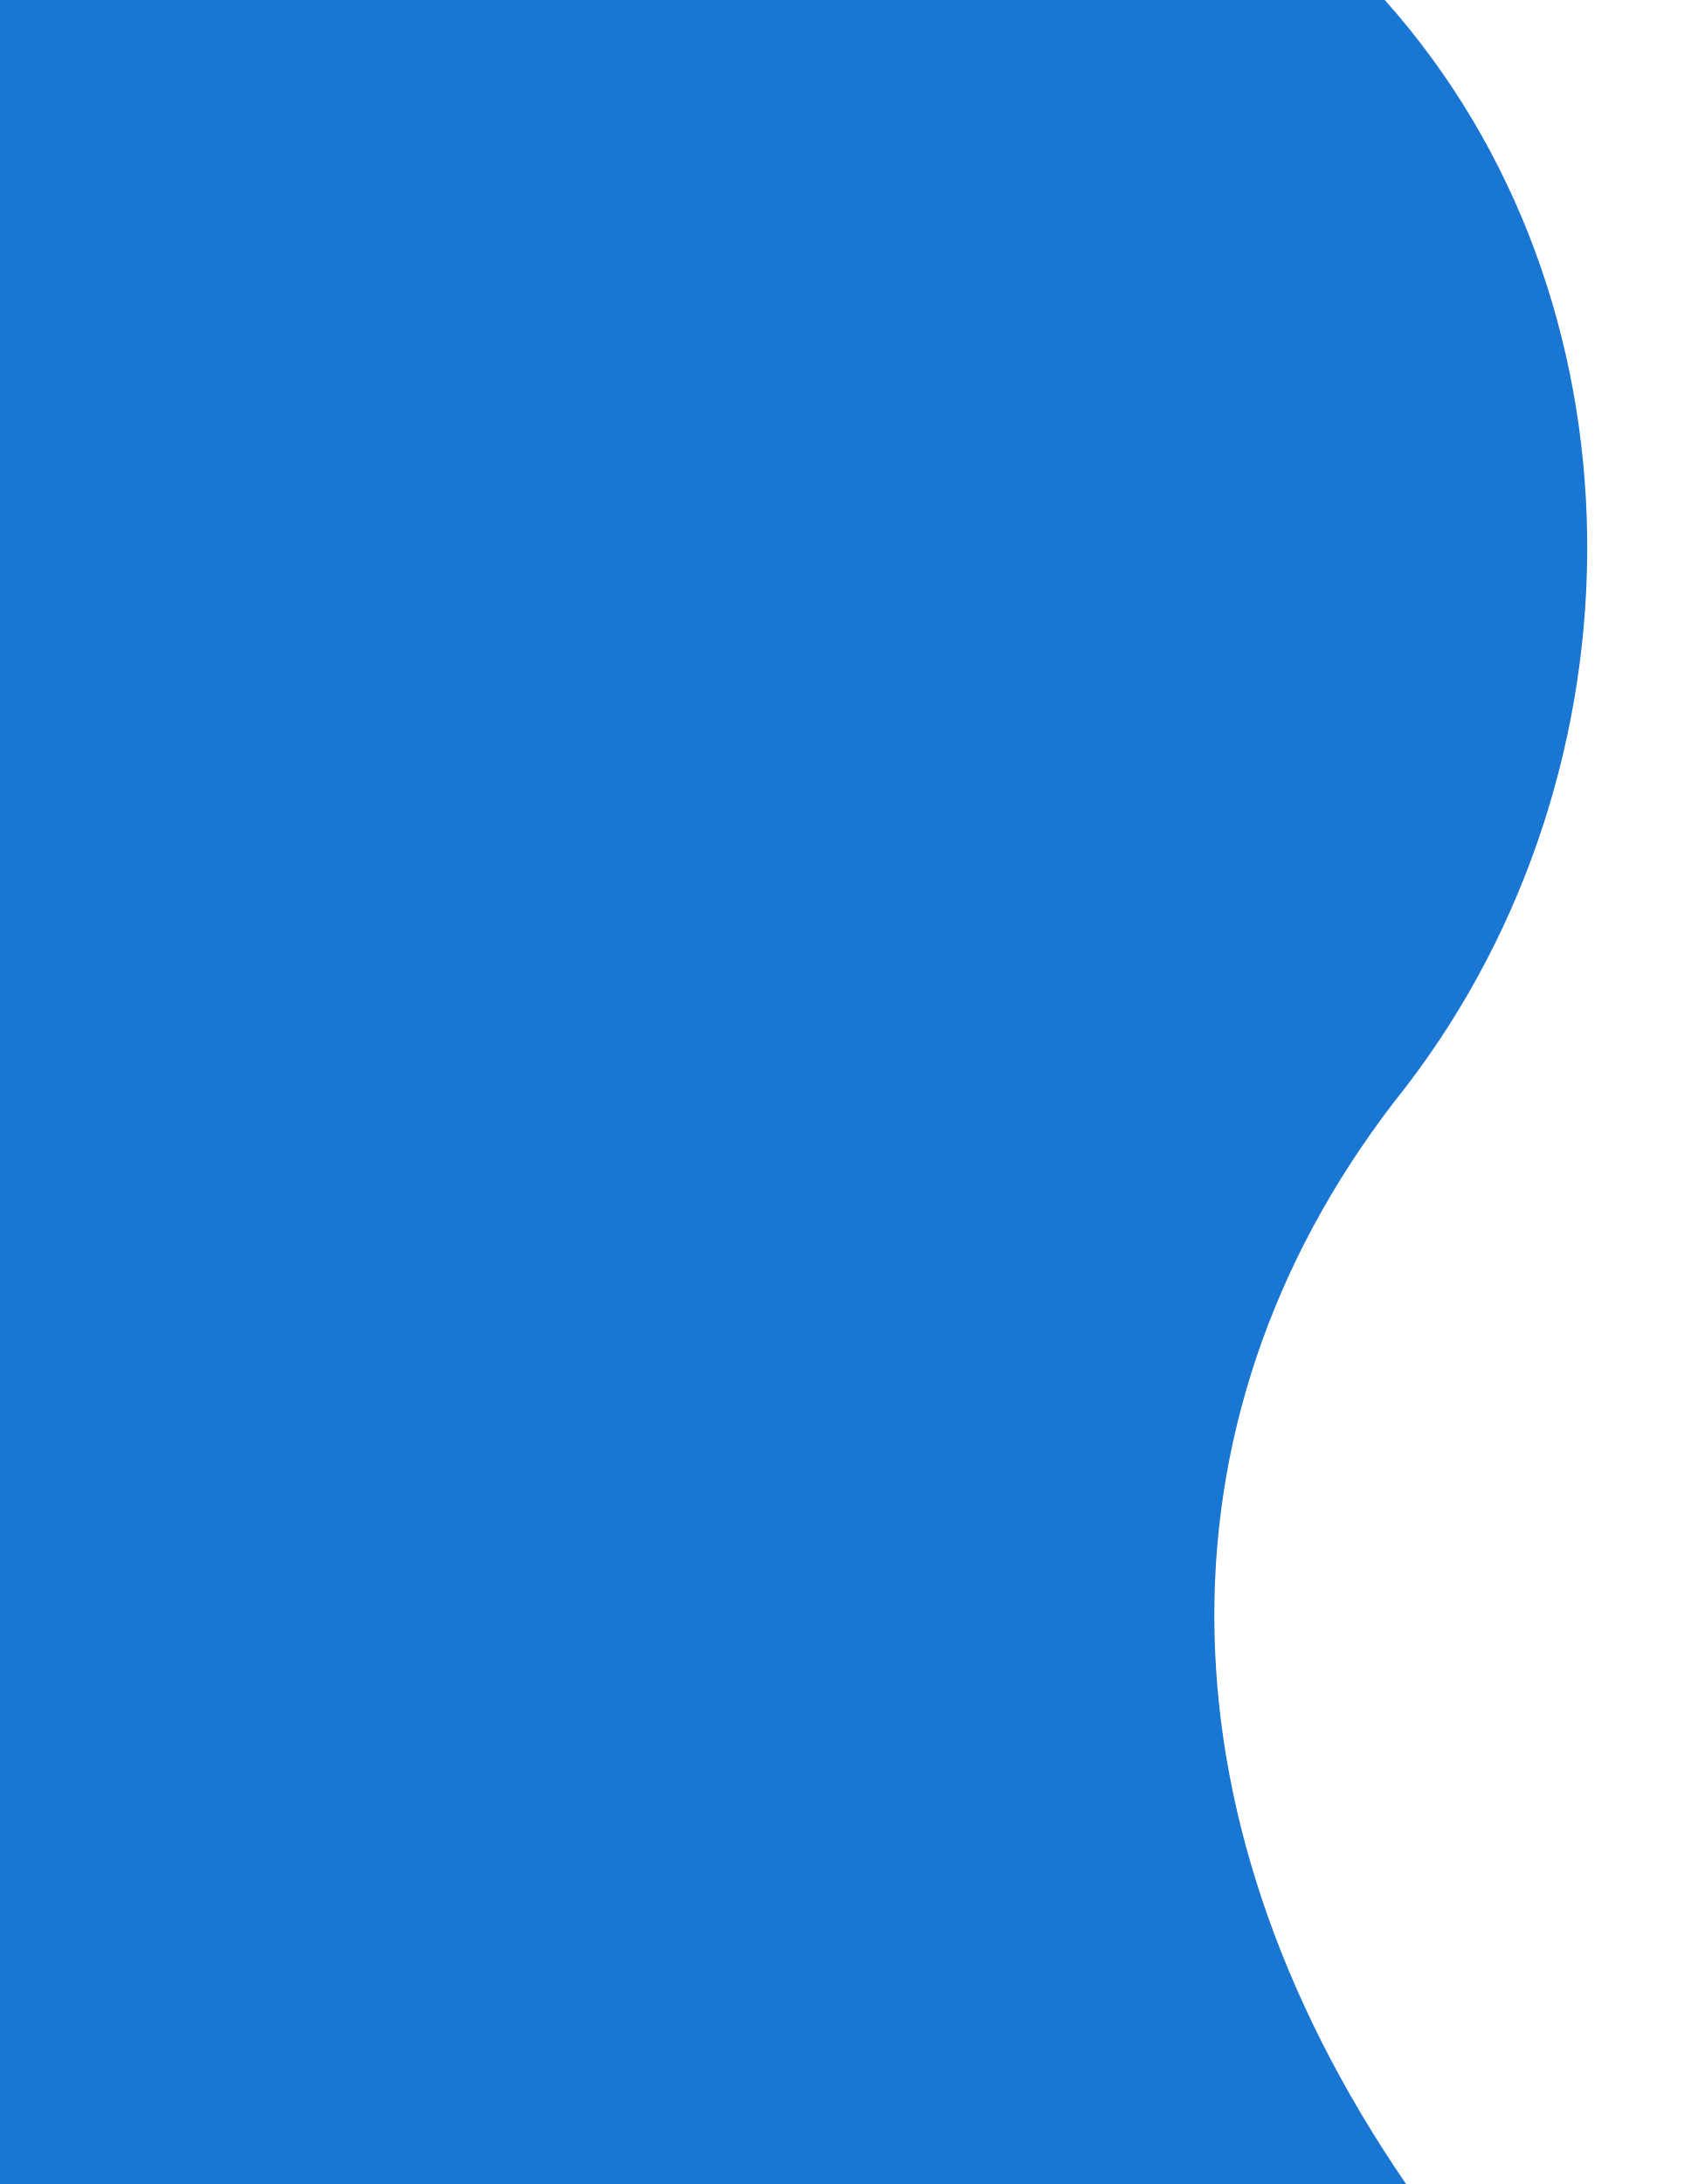
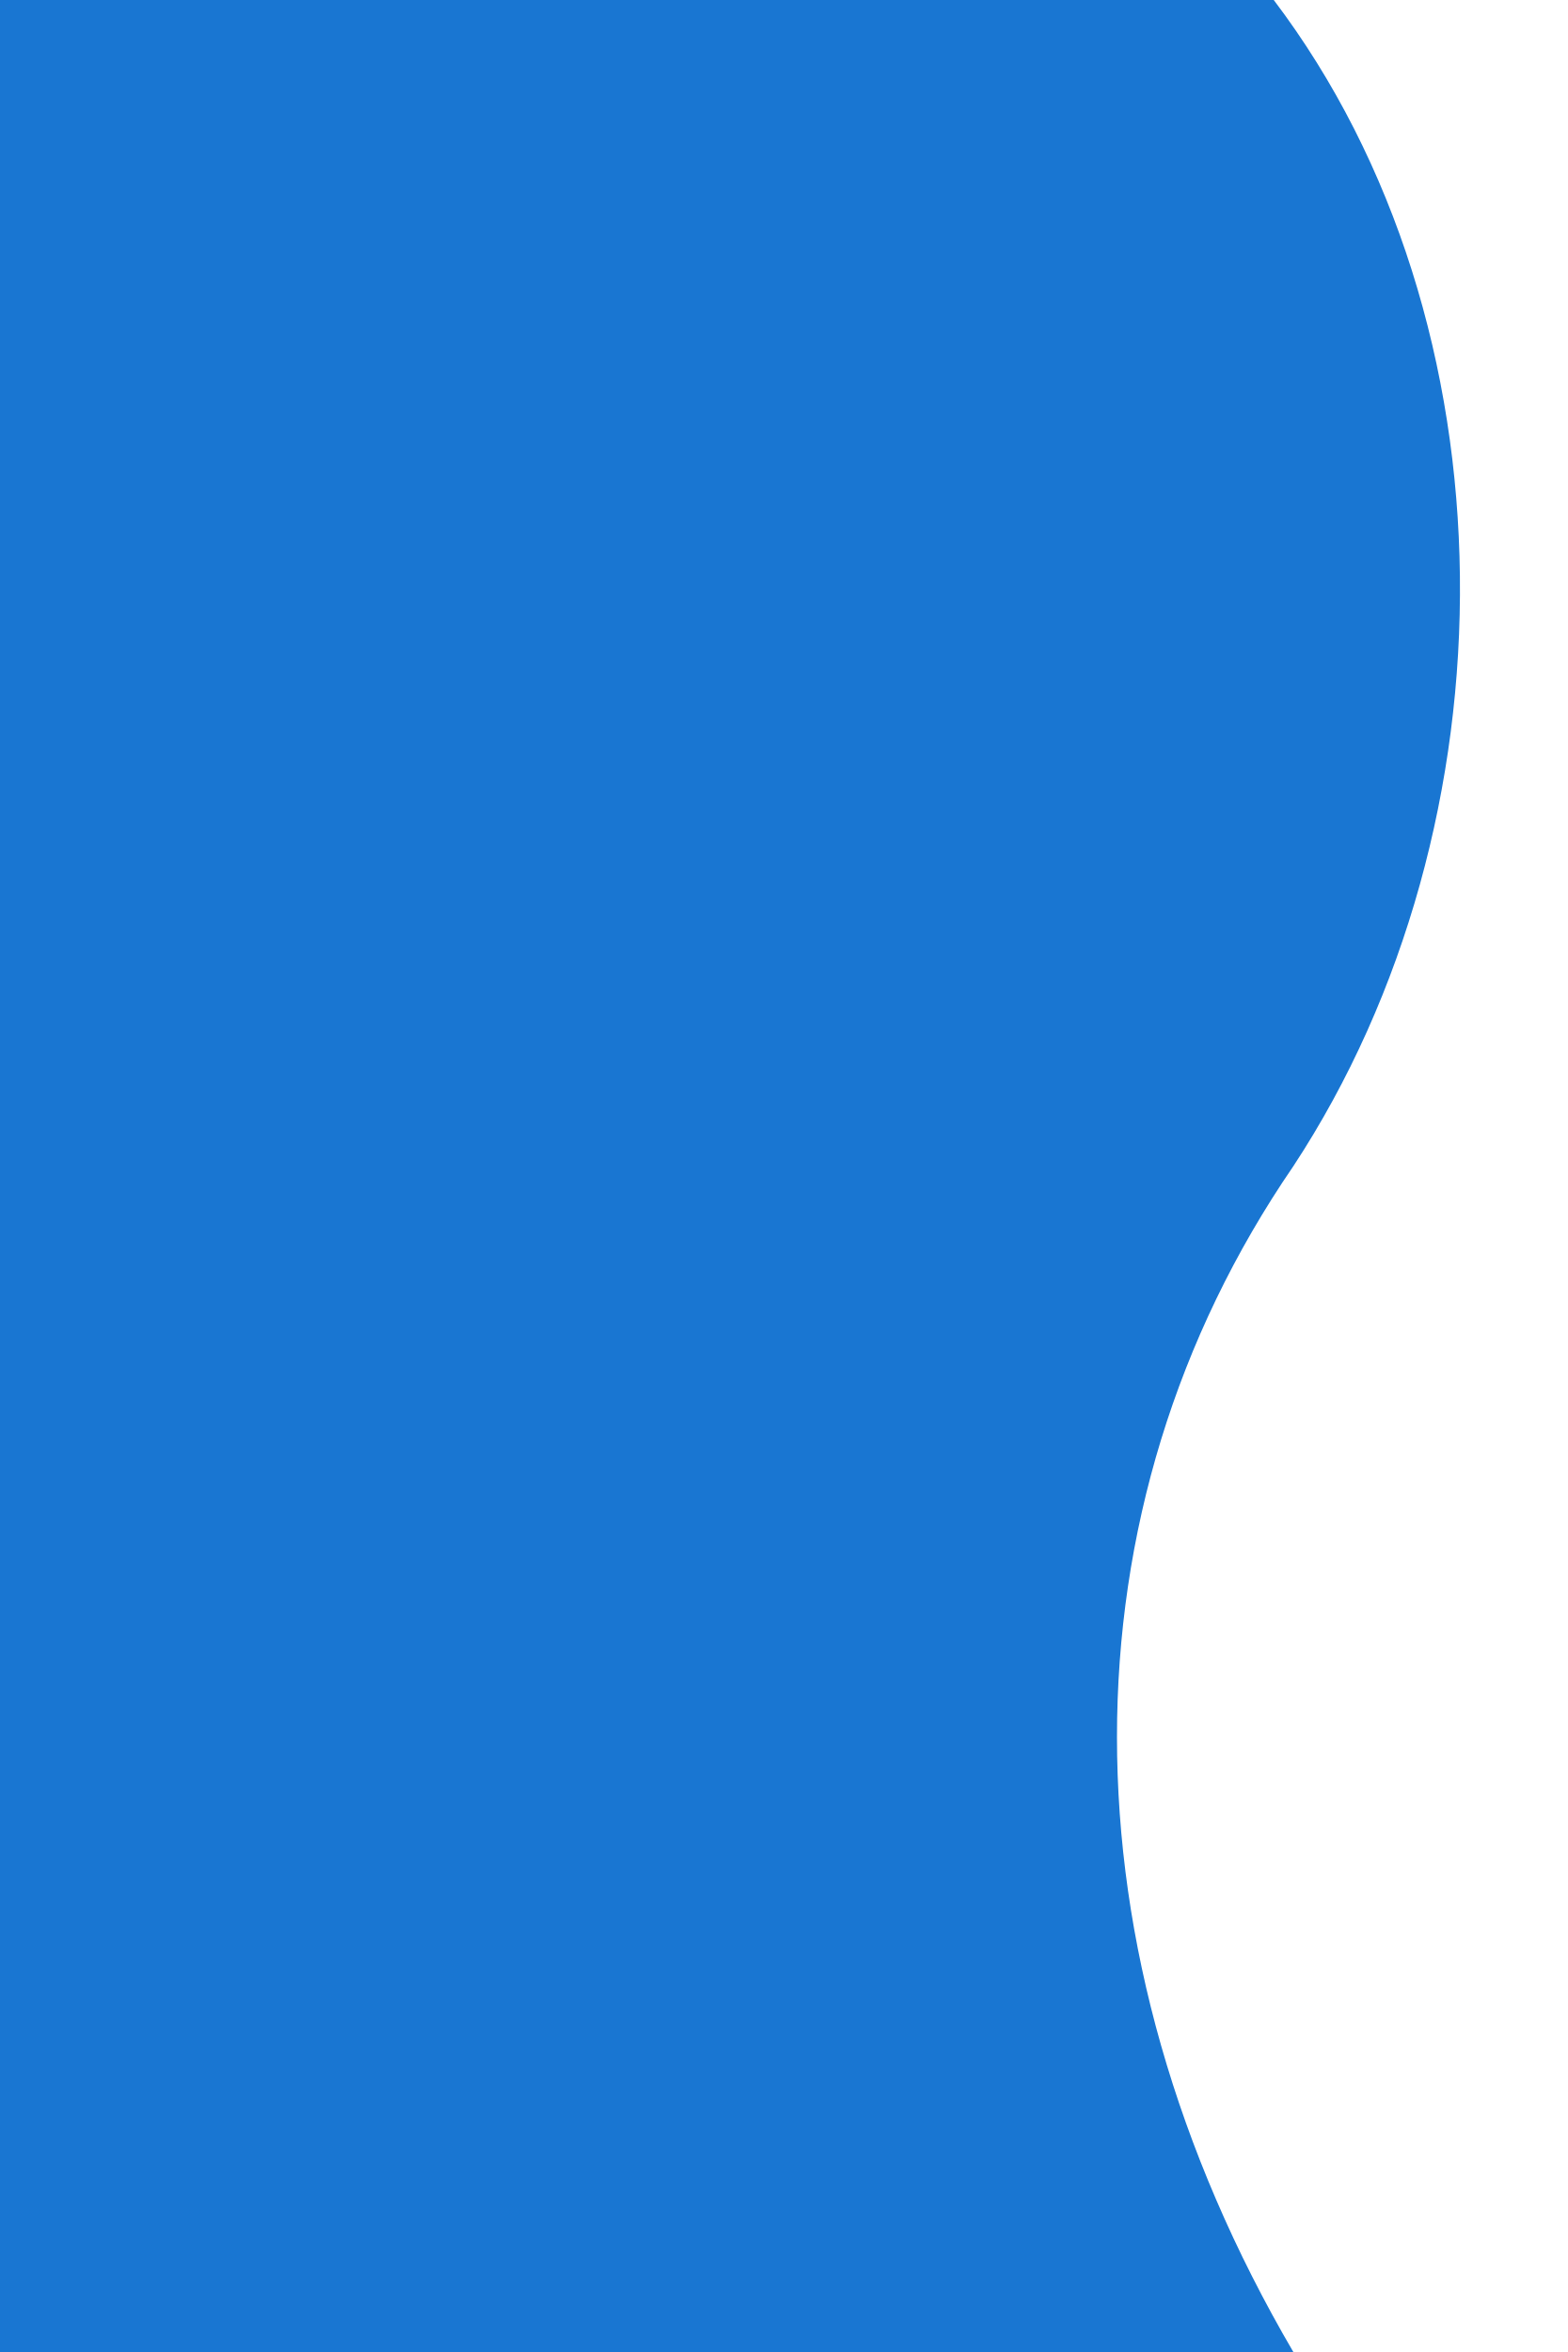
- <svg xmlns="http://www.w3.org/2000/svg" width="160" height="205" viewBox="0 0 160 205">
-   <path fill="#1976D2" d="     M0 0     H130     C155 28, 155 72, 132 102     C108 132, 108 170, 132 205     L132 205     H0     Z   " />
+ <svg xmlns="http://www.w3.org/2000/svg" width="160" height="240" viewBox="0 0 160 240">
+   <path fill="#1976D2" d="     M0 0     H130     C155 33, 155 84, 132 119     C108 154, 108 199, 132 240     L132 240     H0     Z   " />
</svg>
